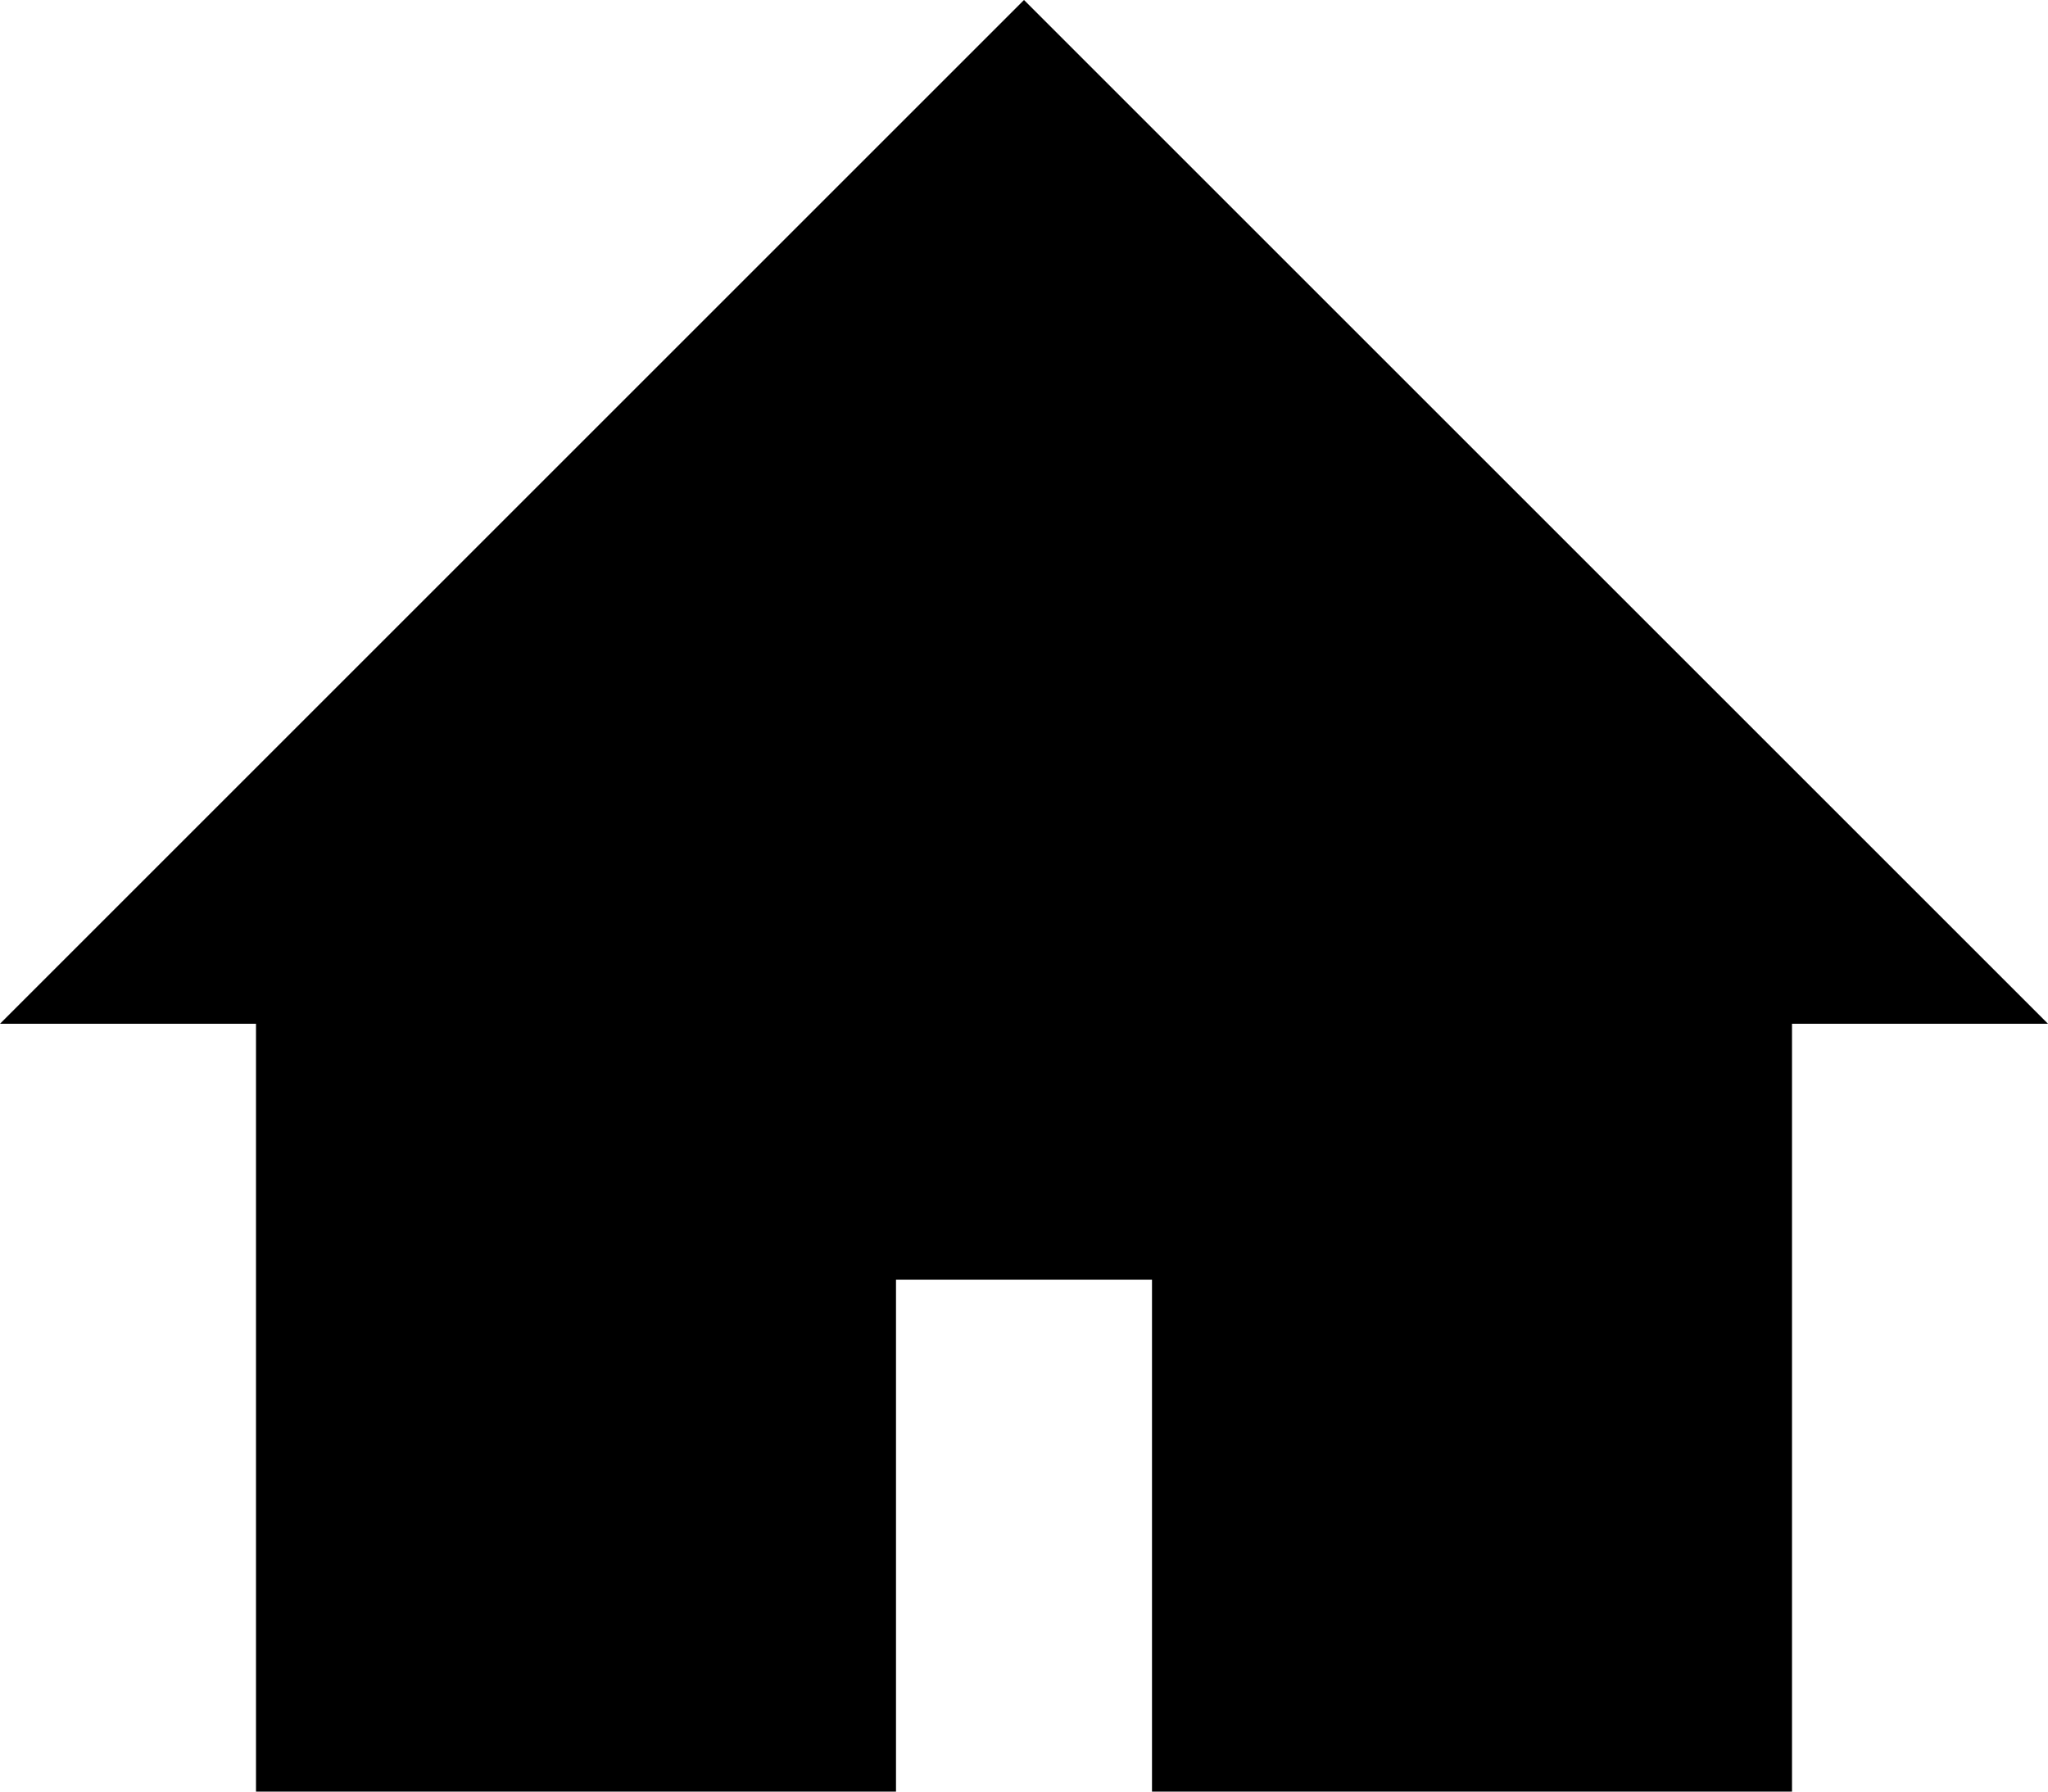
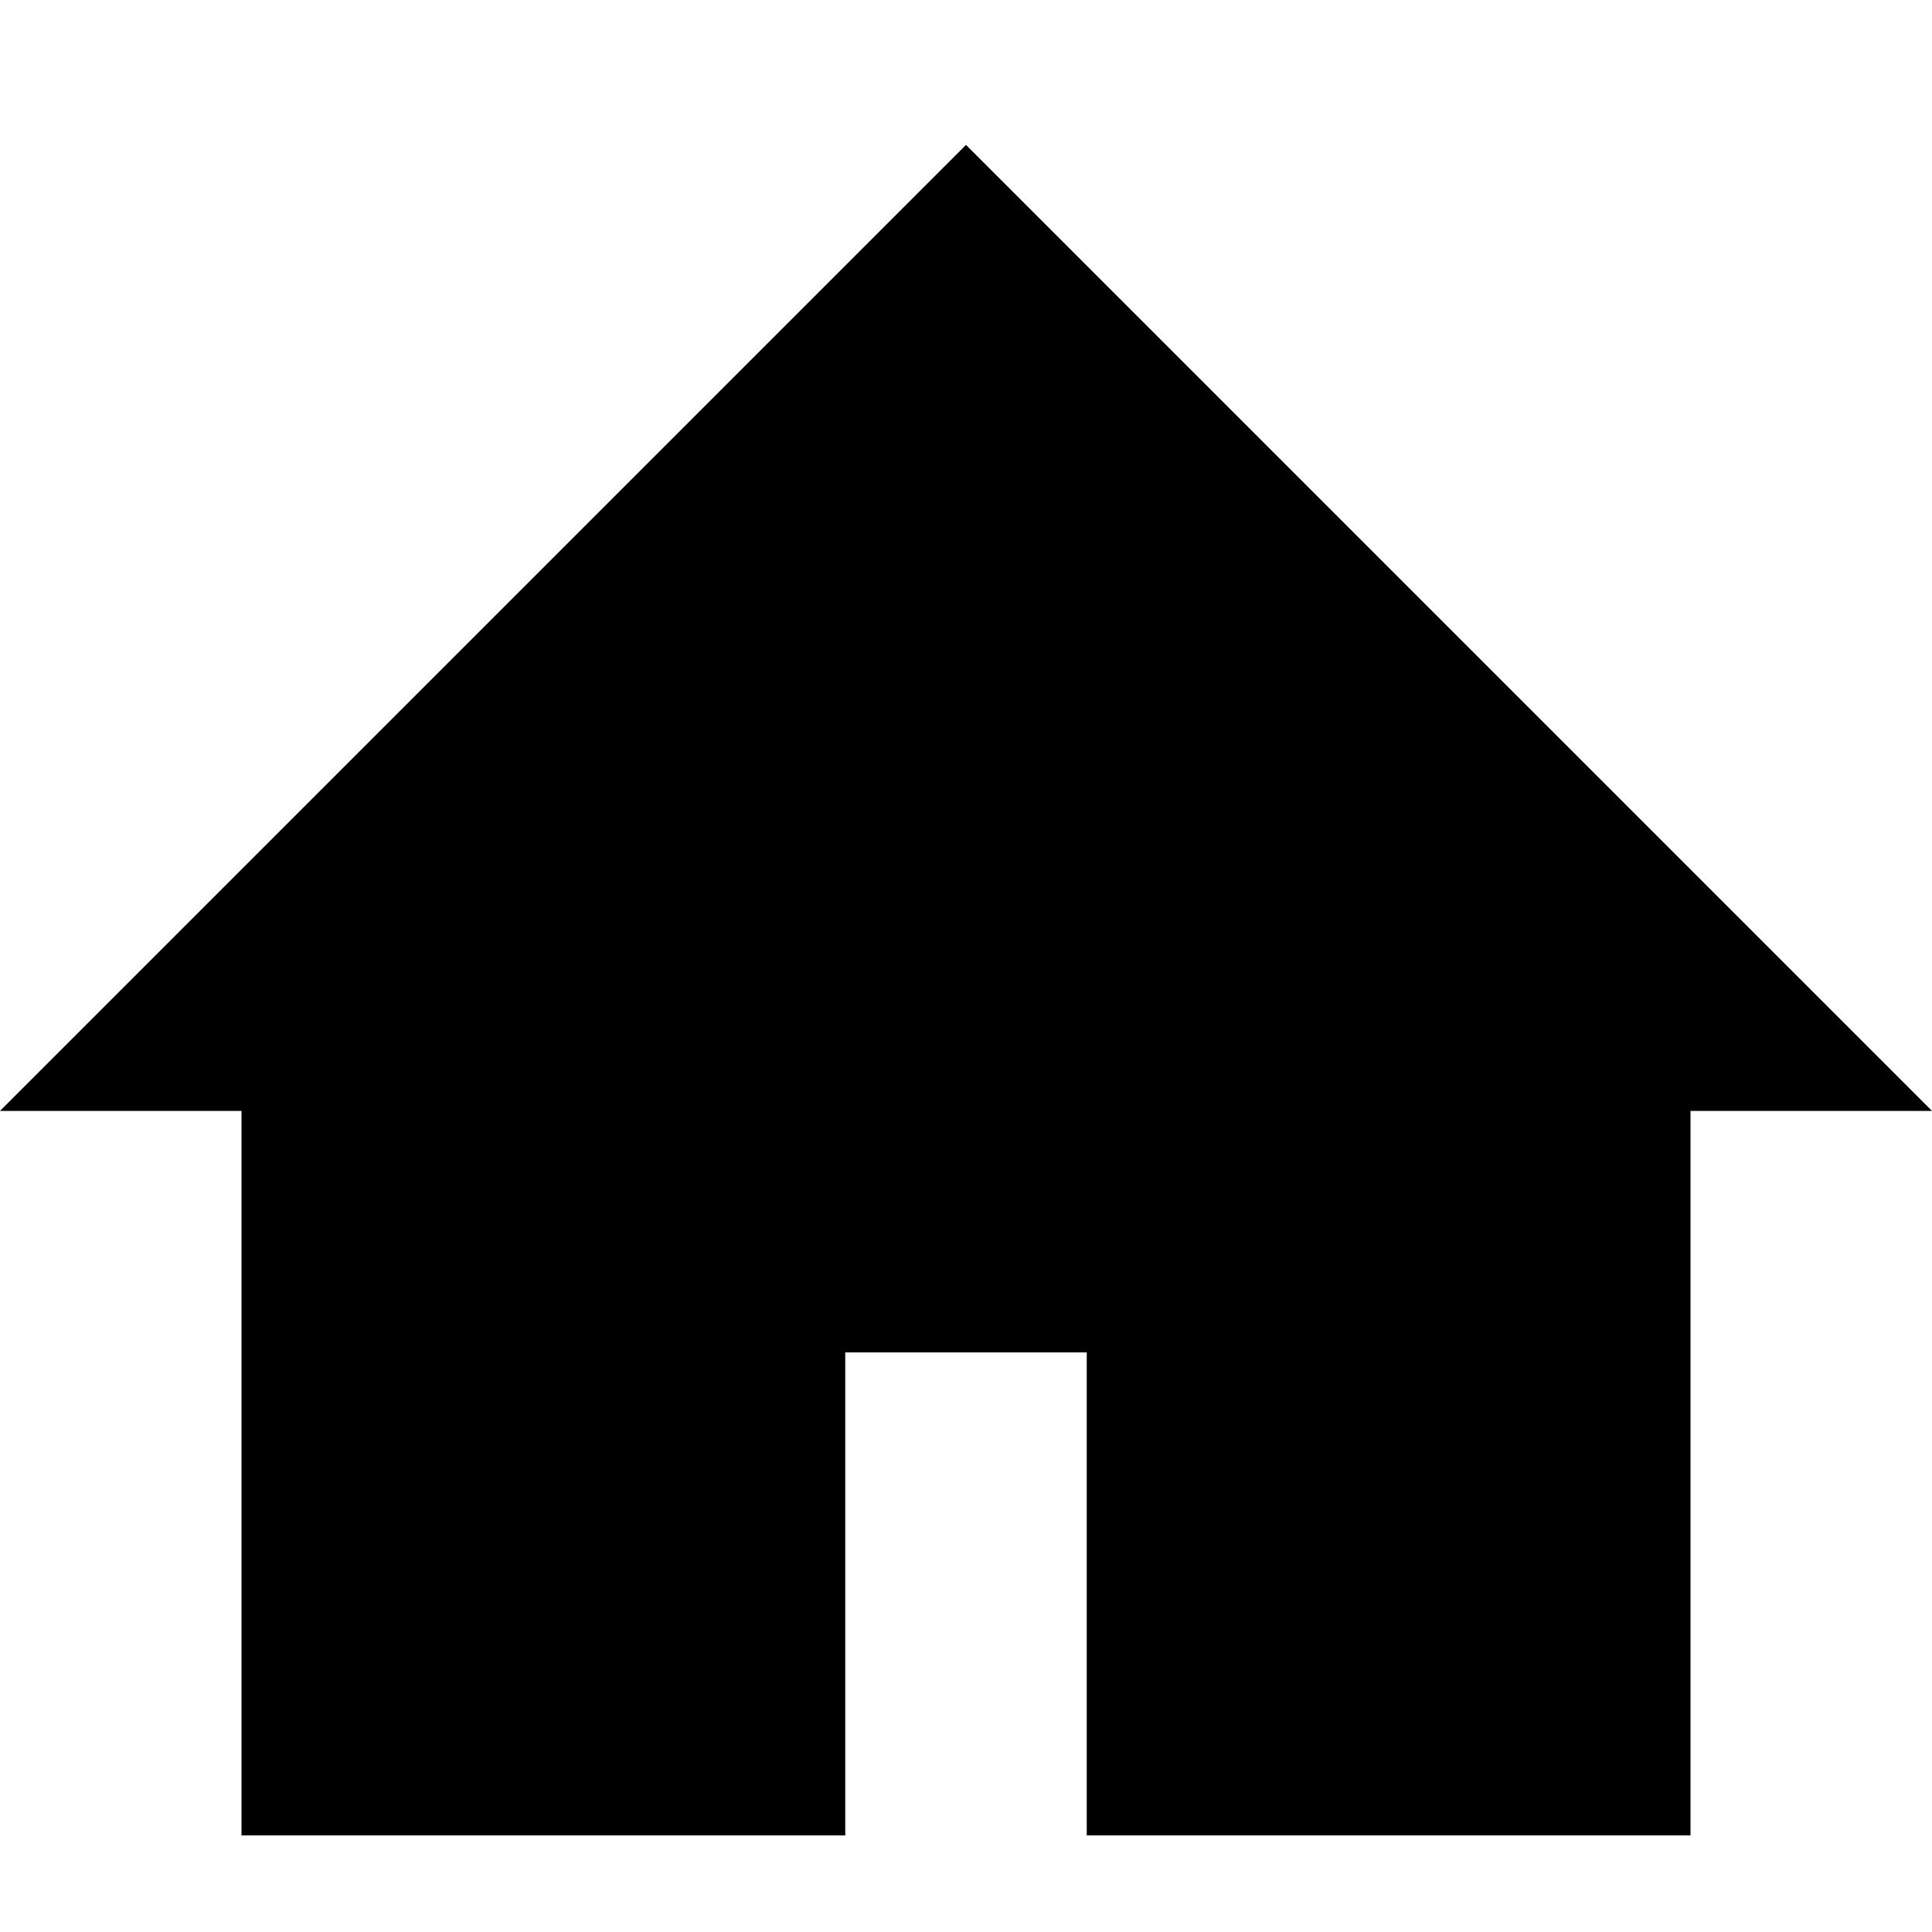
- <svg xmlns="http://www.w3.org/2000/svg" version="1.1" id="Layer_1" x="0px" y="0px" width="100px" height="87.5px" viewBox="0 0 100 87.5" enable-background="new 0 0 100 87.5" xml:space="preserve">
-   <polygon points="12.5,87.5 43.75,87.5 43.75,62.5 56.25,62.5 56.25,87.5 87.5,87.5 87.5,50 100,50 50,0 0,50 12.5,50 " />
+ <svg xmlns="http://www.w3.org/2000/svg" version="1.1" width="100" height="100" viewBox="0 0 100 100" id="Layer_1" xml:space="preserve">
+   <defs id="defs4834" />
+   <polygon points="87.5,87.5 87.5,50 100,50 50,0 0,50 12.5,50 12.5,87.5 43.75,87.5 43.75,62.5 56.25,62.5 56.25,87.5 " transform="translate(0,7.5)" id="polygon4830" />
</svg>
